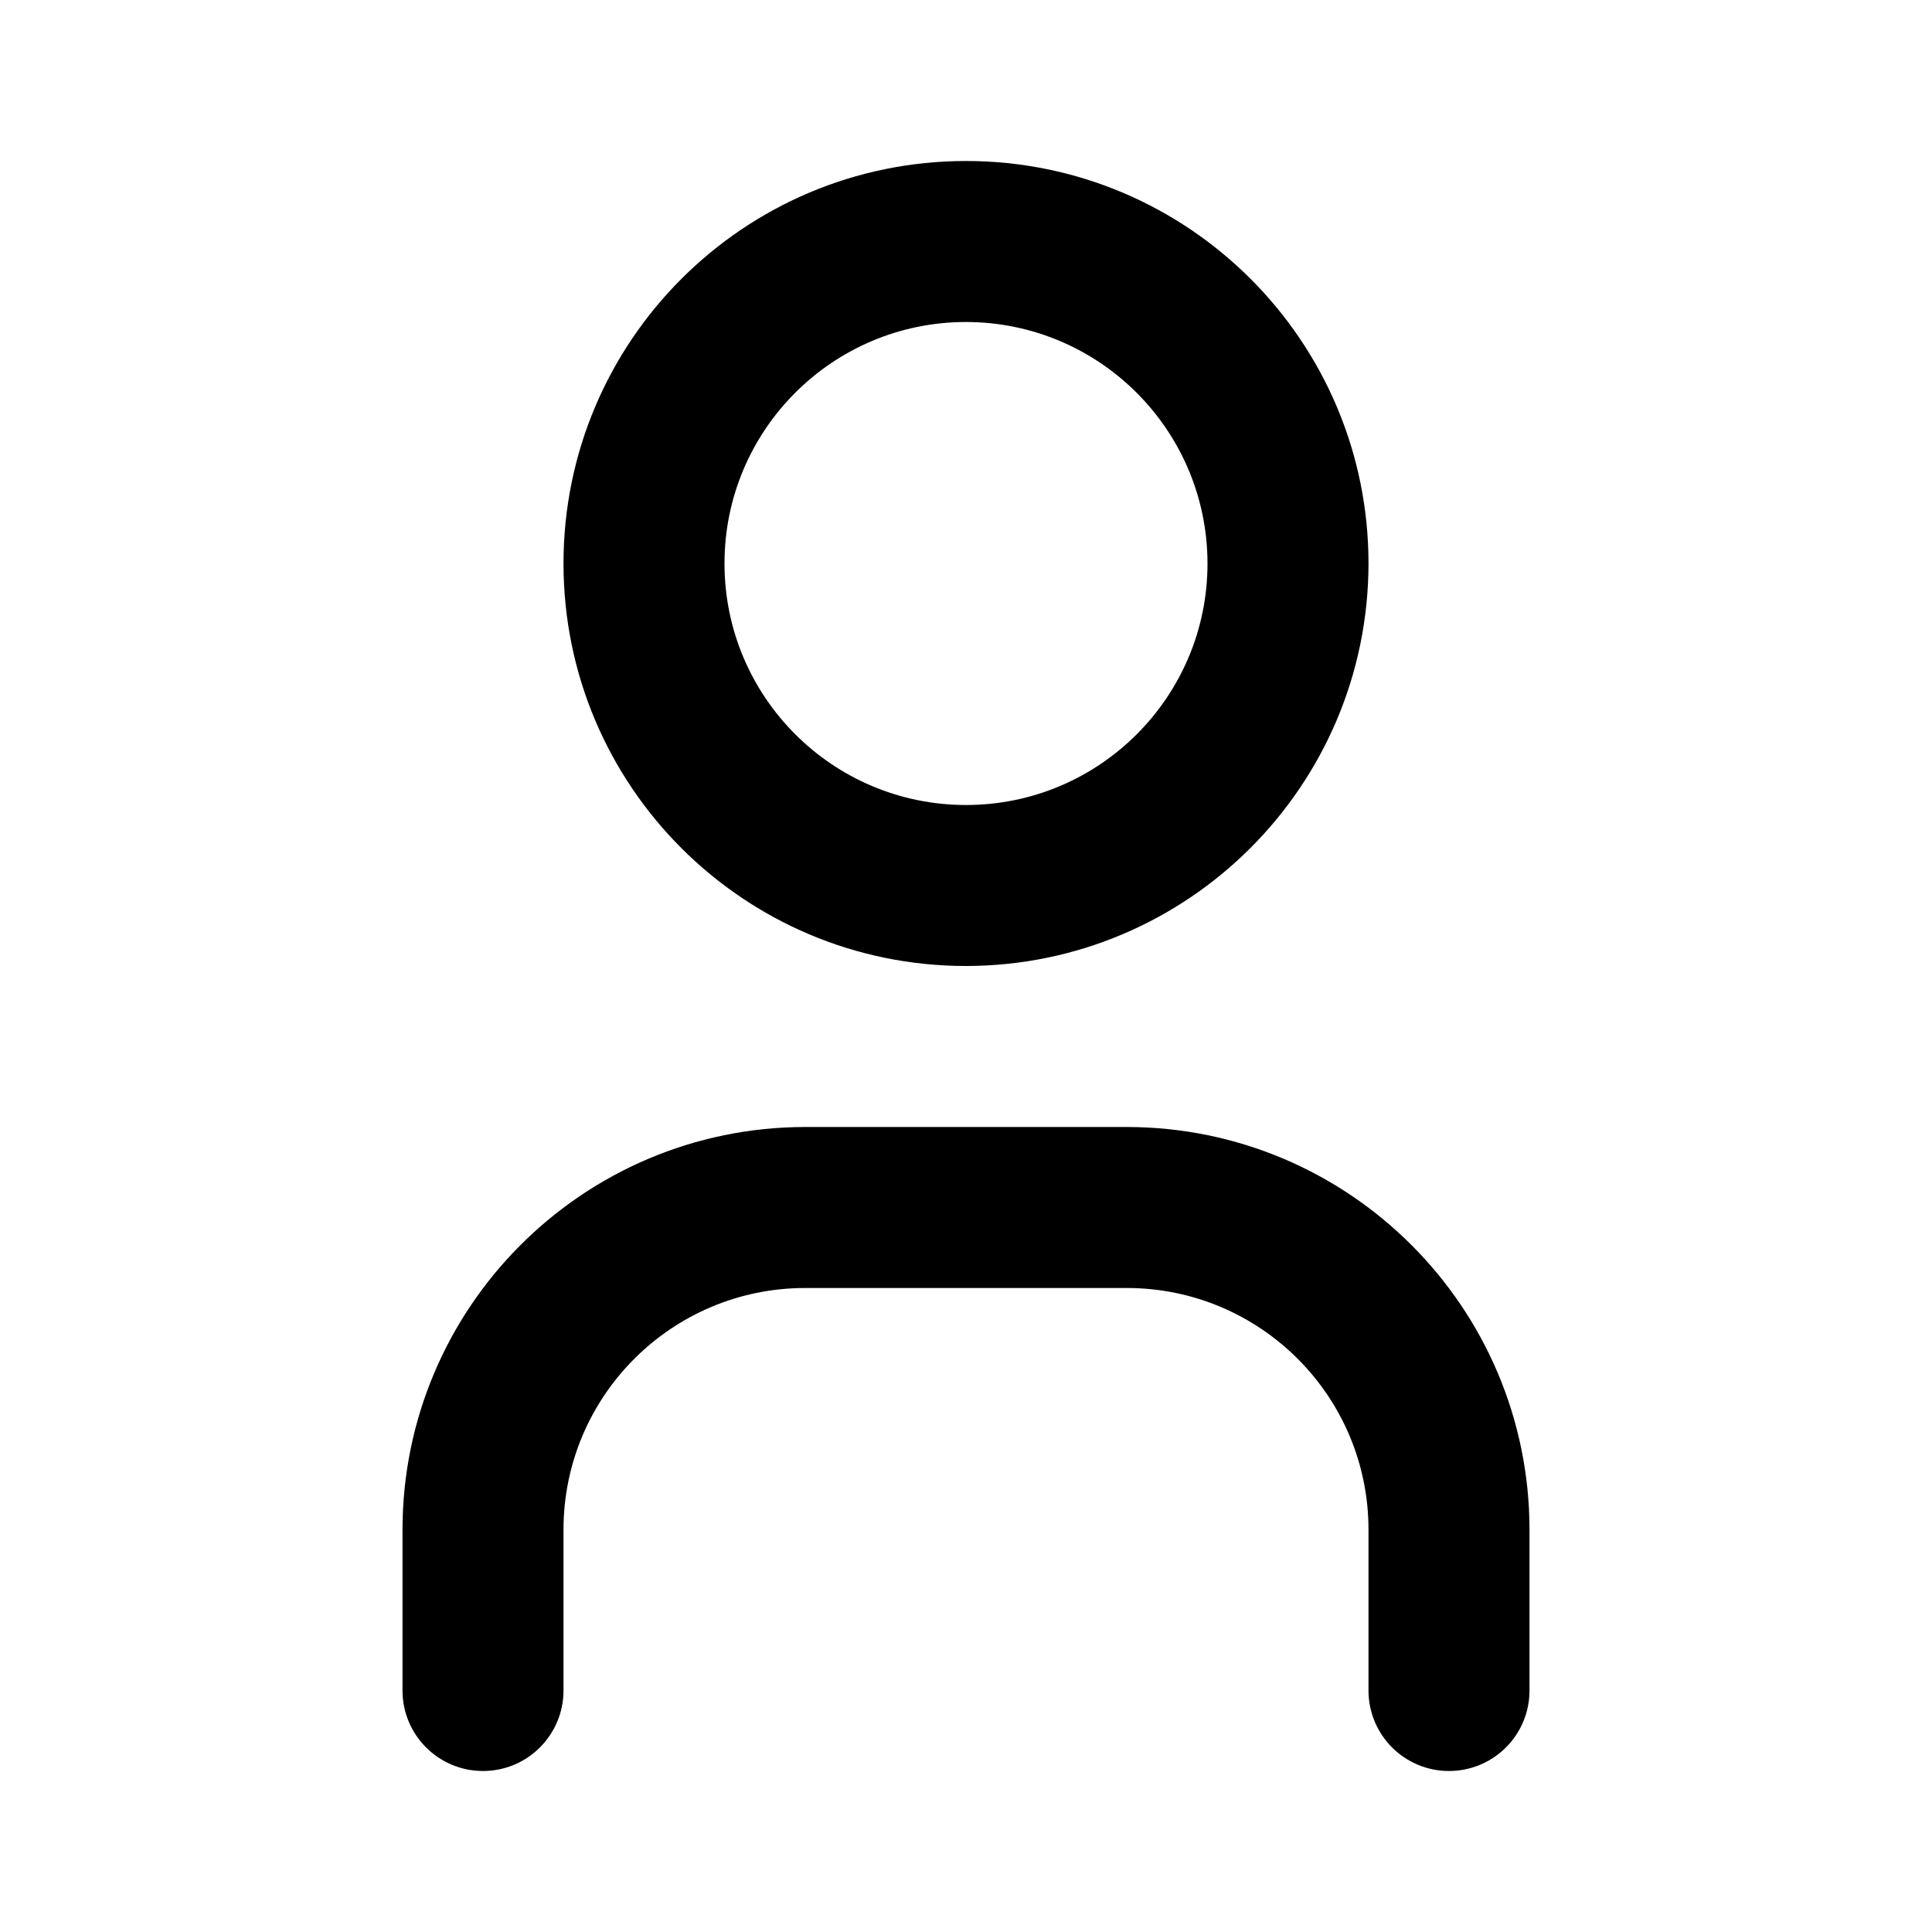
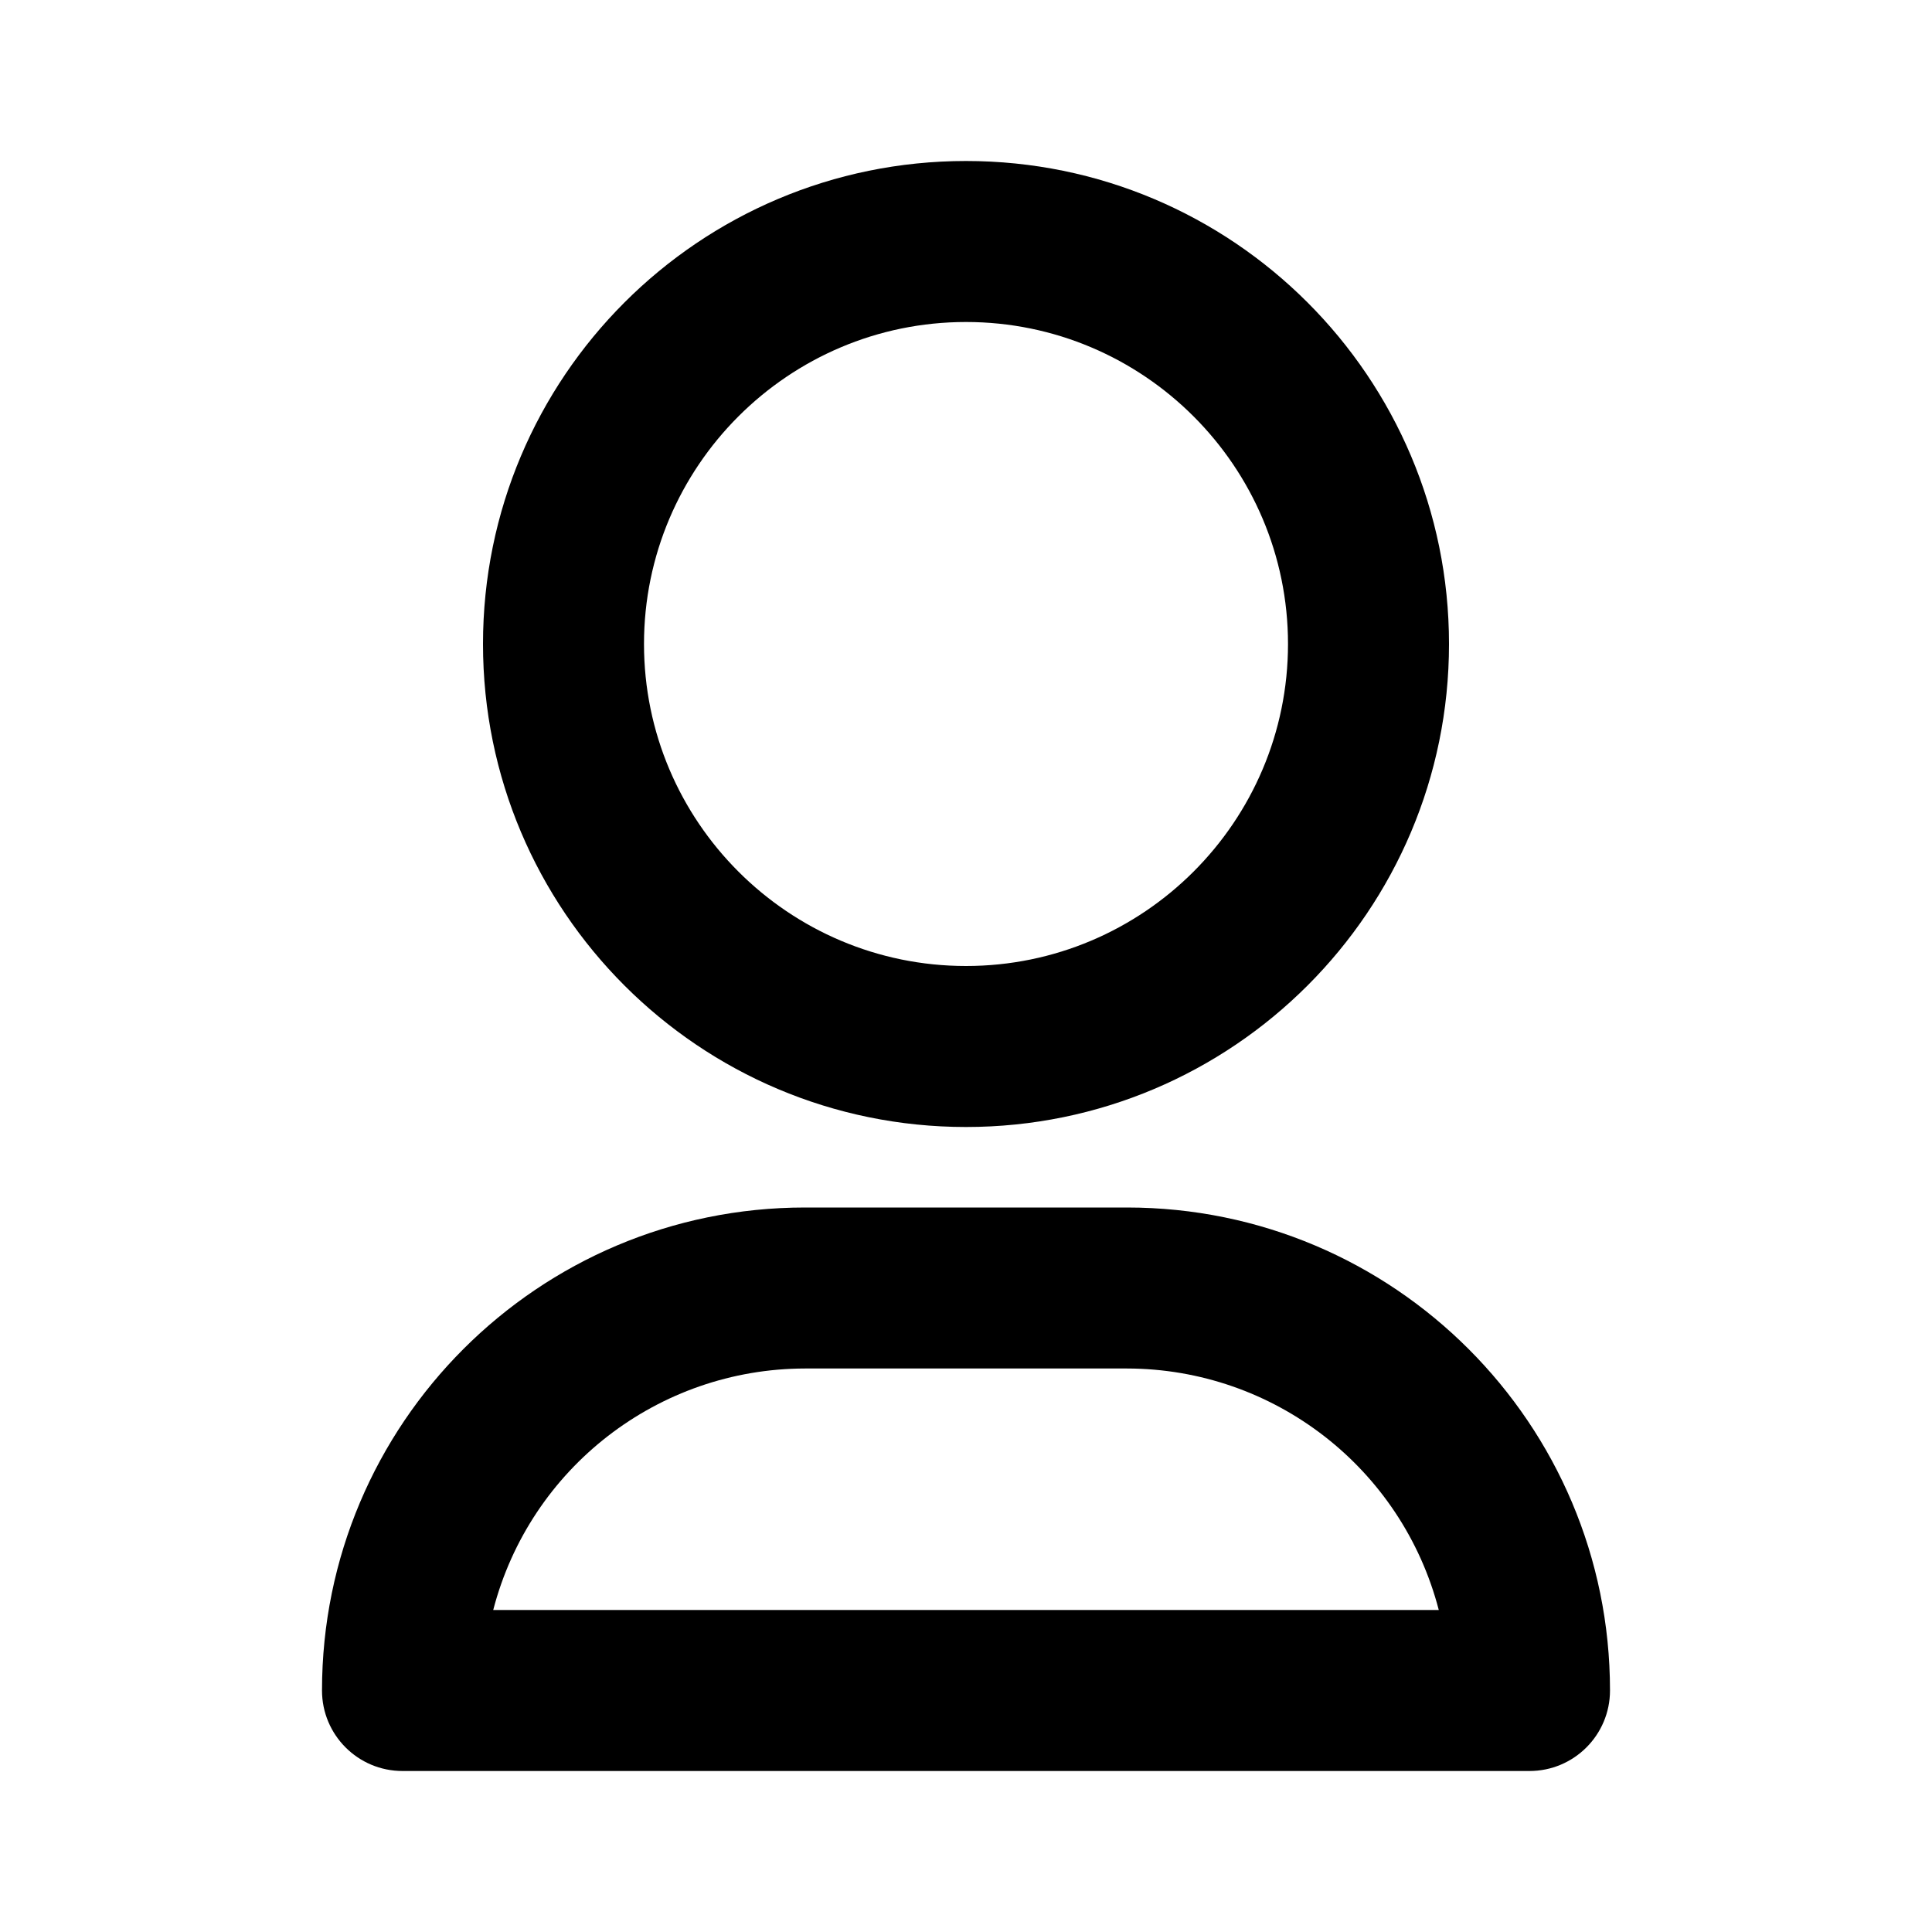
- <svg xmlns="http://www.w3.org/2000/svg" width="24" height="24" viewBox="0 0 24 24">
-   <g id="_02" data-name="02">
-     <g id="profile">
-       <g id="artwork-79" data-name="artwork">
-         <path d="M12,12a5,5,0,1,1,5-5A5.006,5.006,0,0,1,12,12Zm0-8a3,3,0,1,0,3,3A3.003,3.003,0,0,0,12,4Z" />
-         <path d="M18,22a.999.999,0,0,1-1-1V19a3.003,3.003,0,0,0-3-3H10a3.003,3.003,0,0,0-3,3v2a1,1,0,0,1-2,0V19a5.006,5.006,0,0,1,5-5h4a5.006,5.006,0,0,1,5,5v2A.999.999,0,0,1,18,22Z" />
-       </g>
-     </g>
-   </g>
+ <svg xmlns="http://www.w3.org/2000/svg" viewBox="0 0 24 24">
+   <path d="M14 17a4.007 4.007 0 0 1 3.873 3H6.127A4.007 4.007 0 0 1 10 17h4m0-2h-4a6 6 0 0 0-6 6 1 1 0 0 0 1 1h14a1 1 0 0 0 1-1 6 6 0 0 0-6-6ZM12 4c2.206 0 4 1.794 4 4s-1.794 4-4 4-4-1.794-4-4 1.794-4 4-4m0-2a6 6 0 1 0 0 12 6 6 0 0 0 0-12Z" />
</svg>
